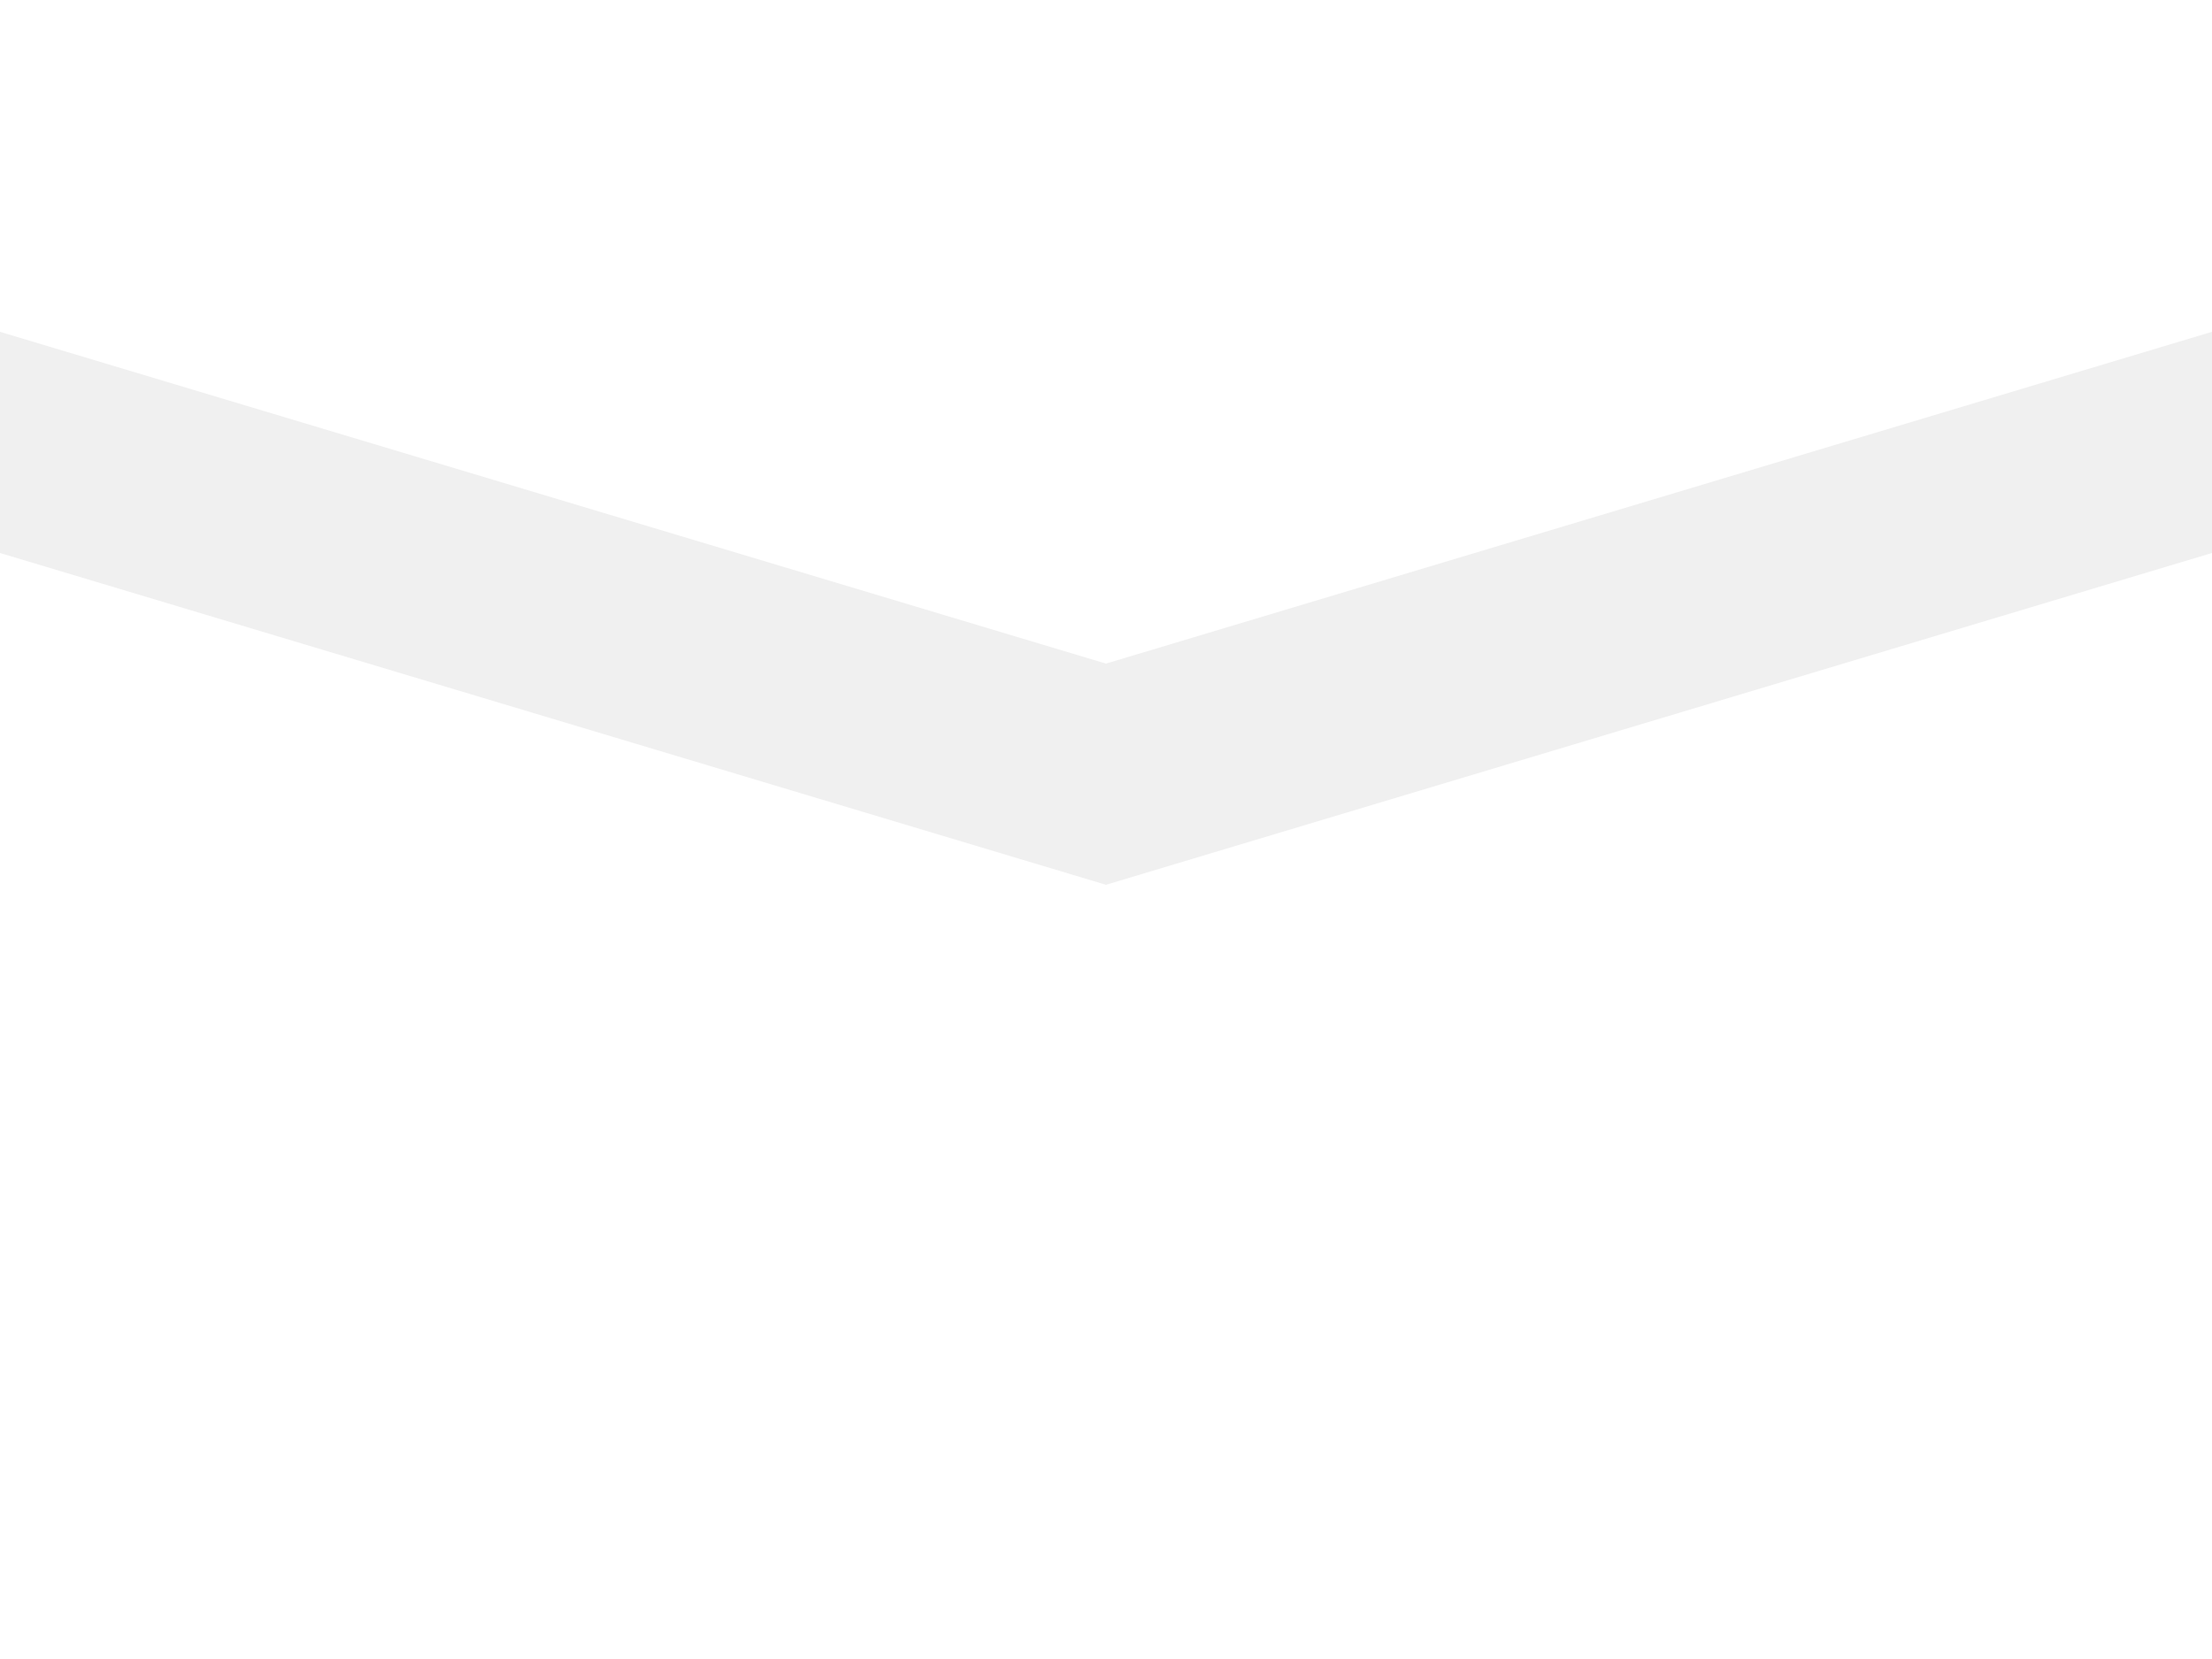
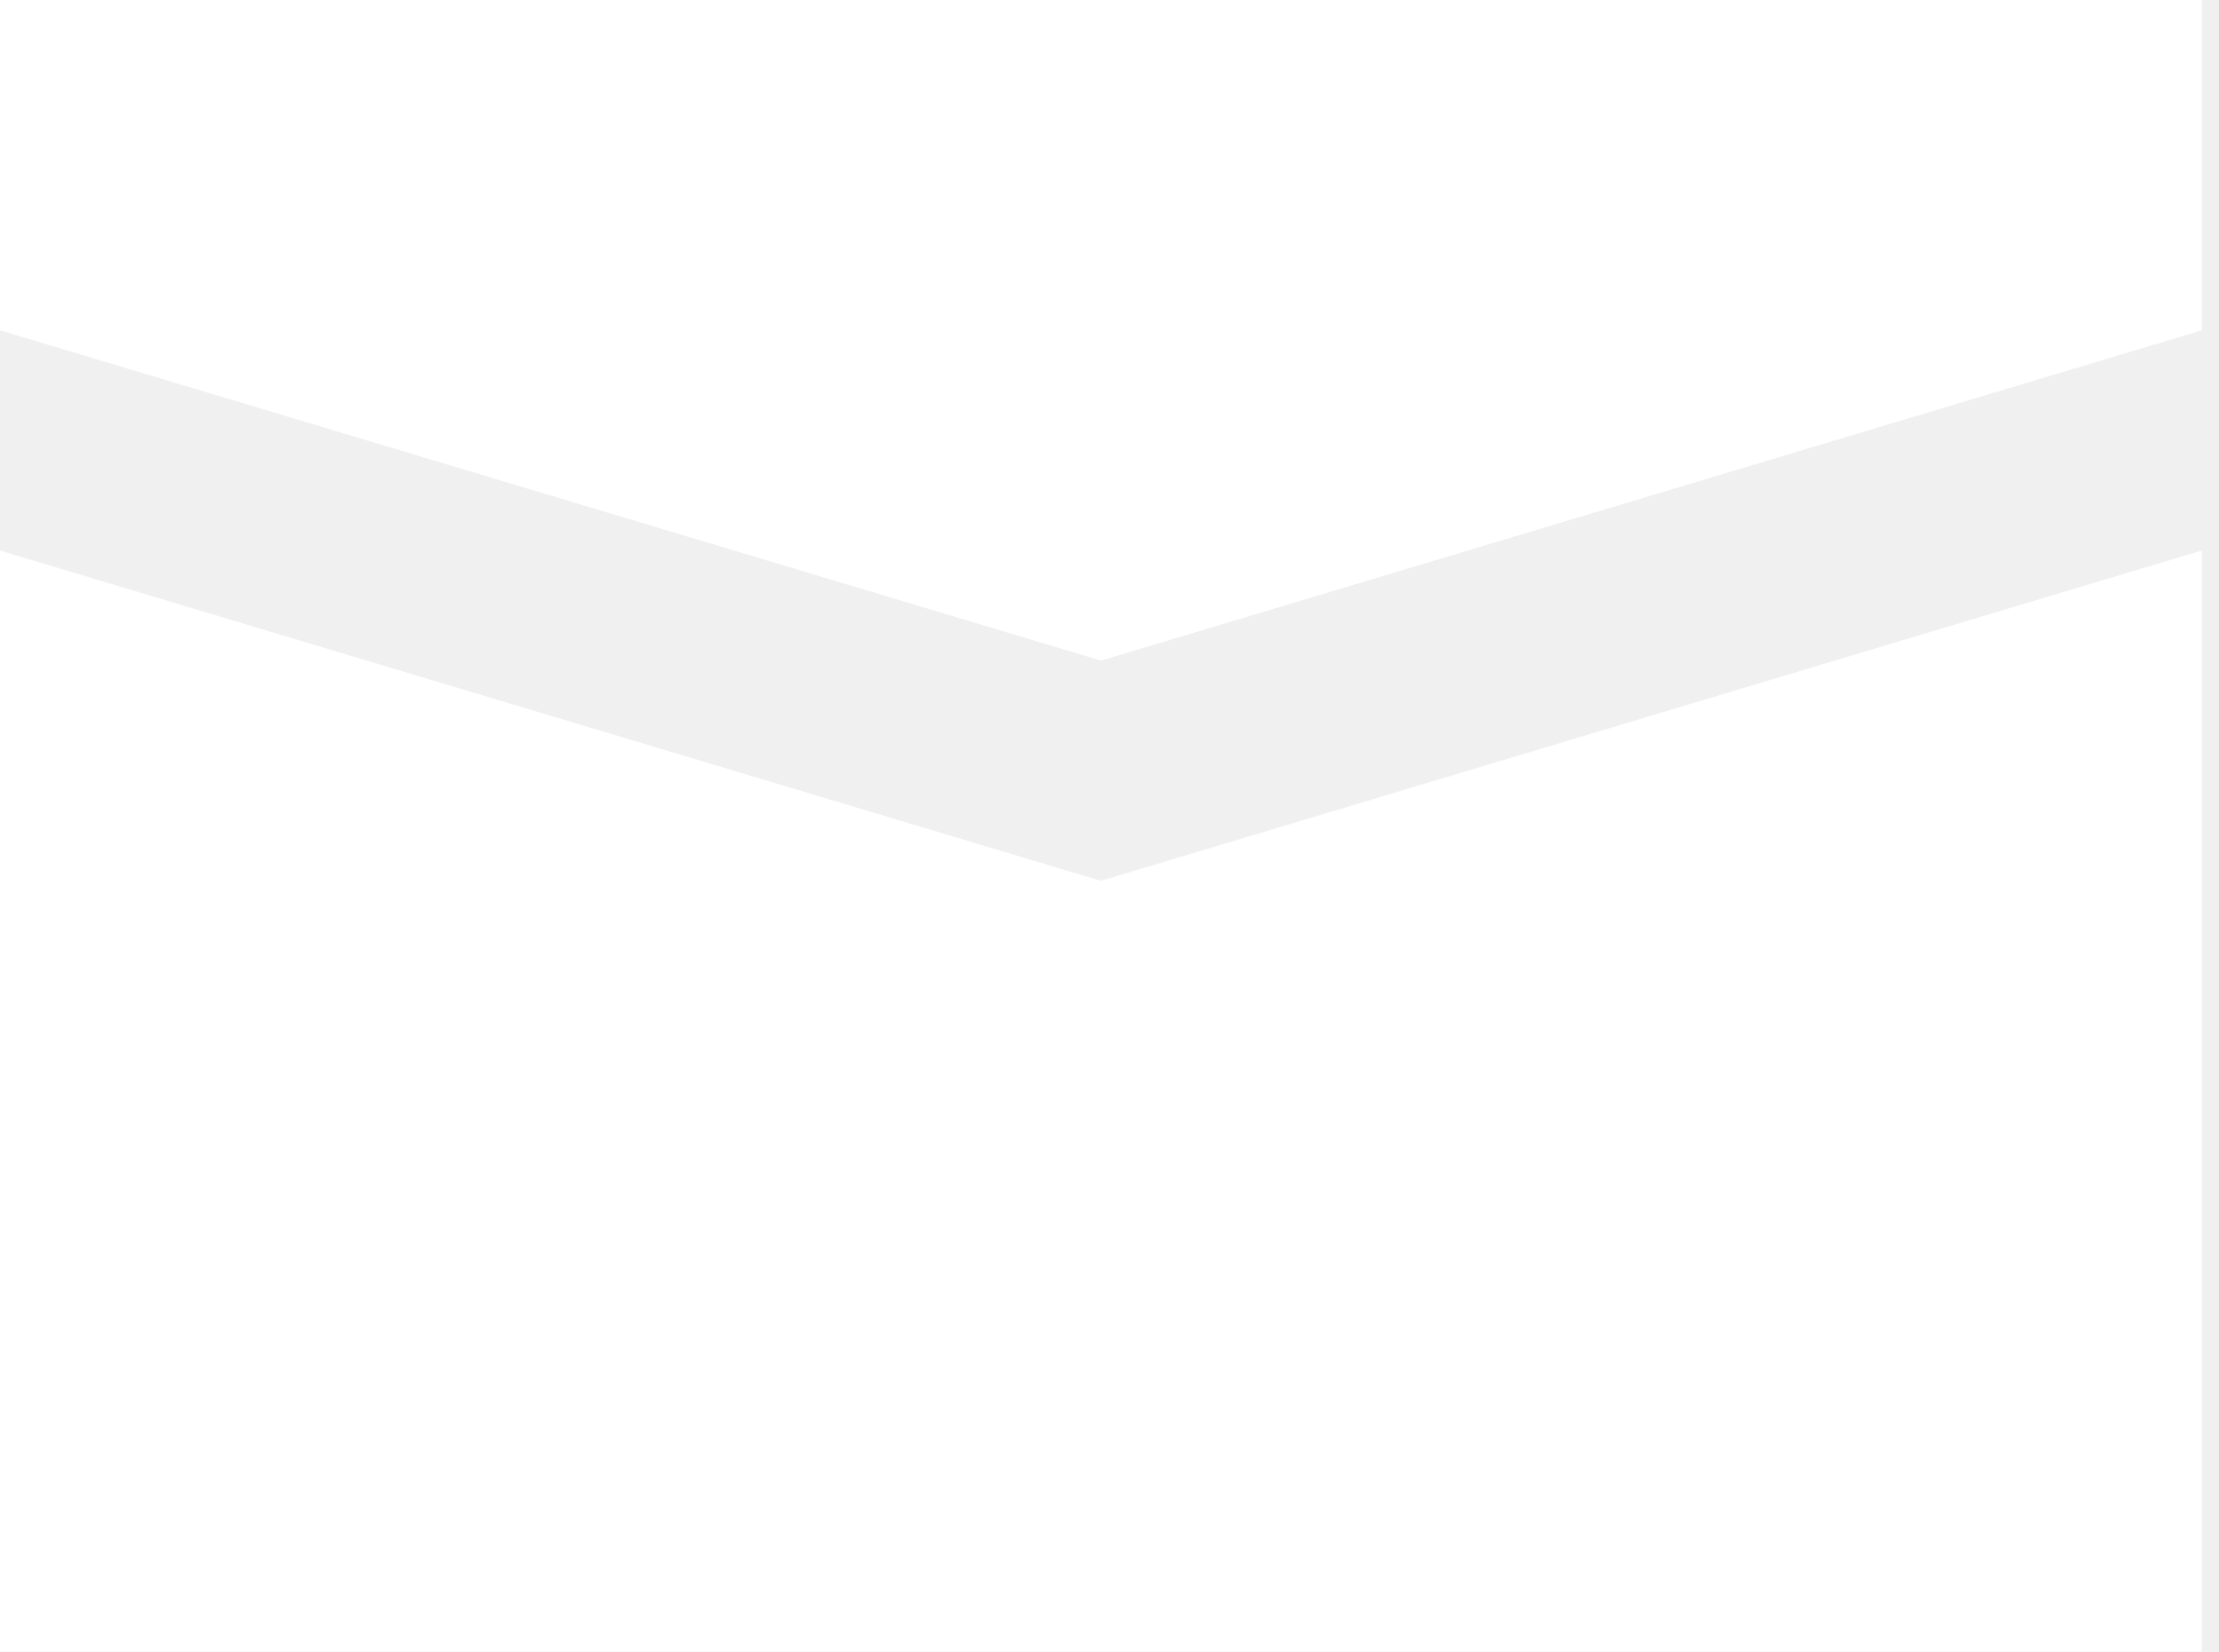
- <svg xmlns="http://www.w3.org/2000/svg" width="20px" height="15px" viewBox="0 0 20 15" version="1.1">
-   <g id="Desktop" stroke="none" stroke-width="1" fill="none" fill-rule="evenodd">
-     <g id="GFW---Blog---UI-kit" transform="translate(-540, -2387)" fill="#FFFFFF">
-       <g id="Icons/48px/Social/Newsletter" transform="translate(526, 2370)">
-         <path d="M34,22 L34,32 L14,32 L14,22 L24,25 L34,22 Z M34,17 L34,20 L24,23 L14,20 L14,17 L34,17 Z" id="Combined-Shape" />
-       </g>
-     </g>
-   </g>
+ <svg xmlns="http://www.w3.org/2000/svg" version="1.1" width="43" height="32" viewBox="0 0 43 32">
+   <path fill="#fff" d="M42.667 10.667v21.333h-42.667v-21.333l21.333 6.4 21.333-6.4zM42.667 0v6.4l-21.333 6.4-21.333-6.4v-6.4h42.667z" />
</svg>
